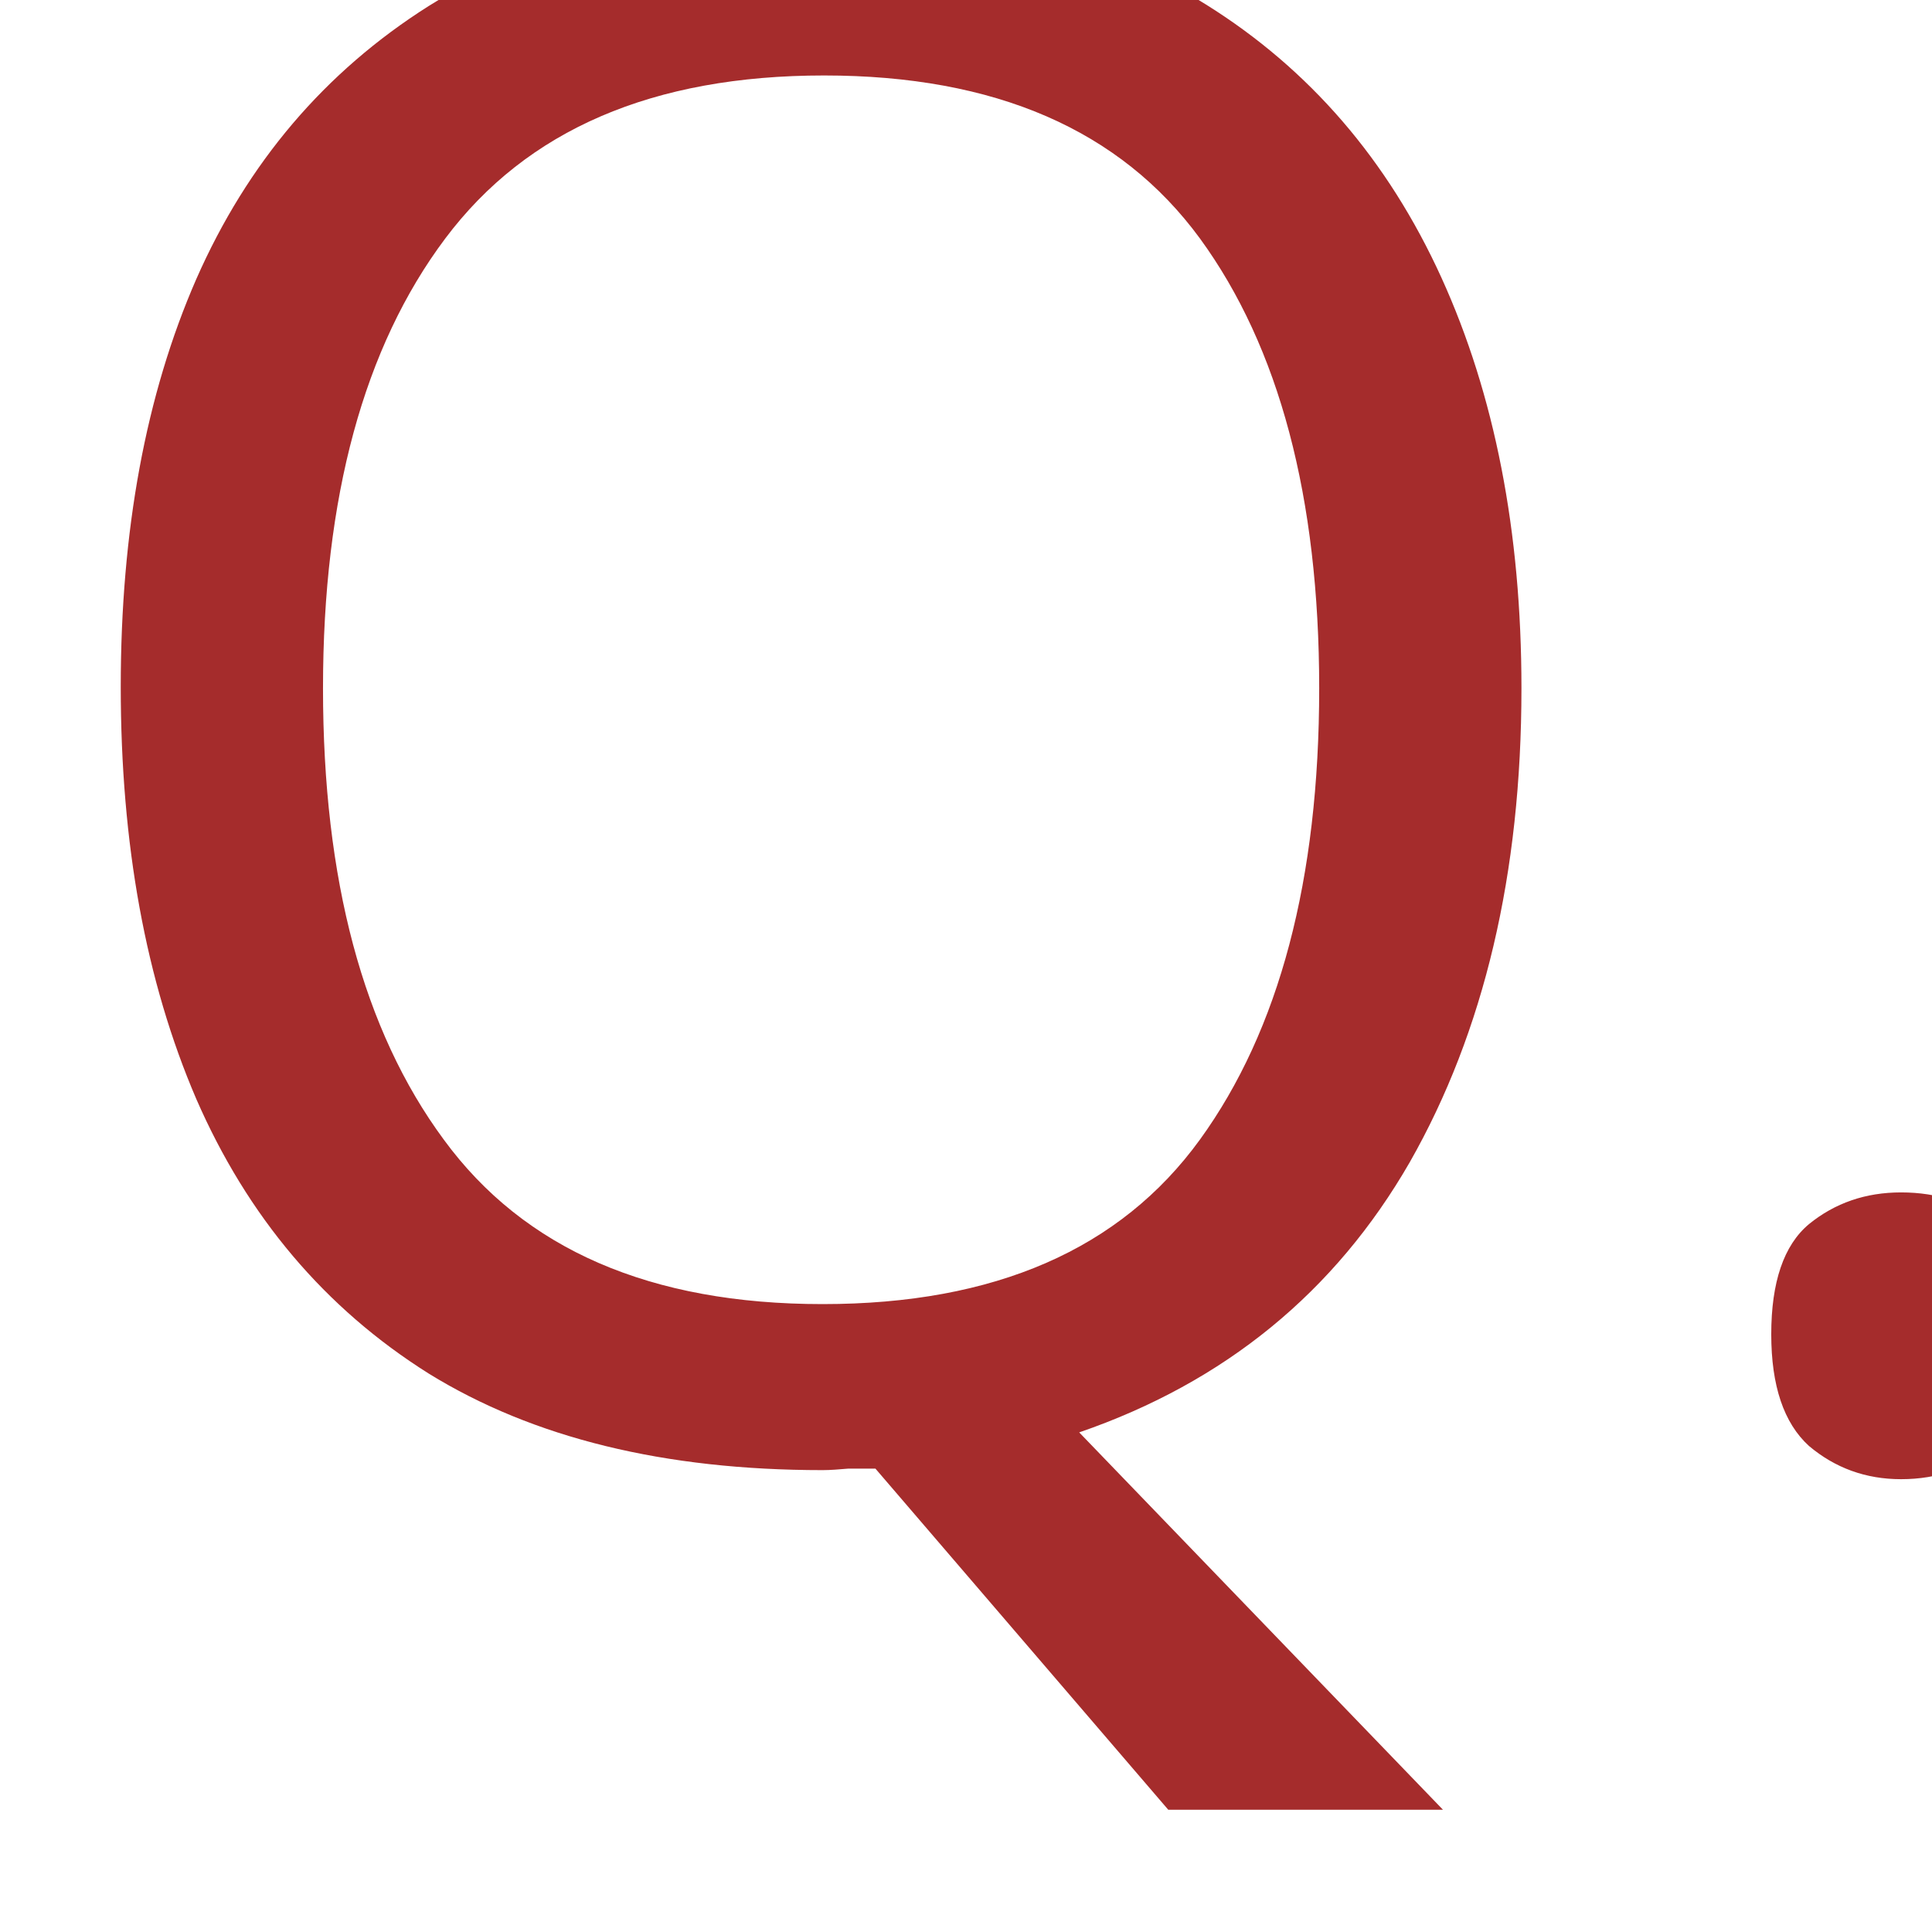
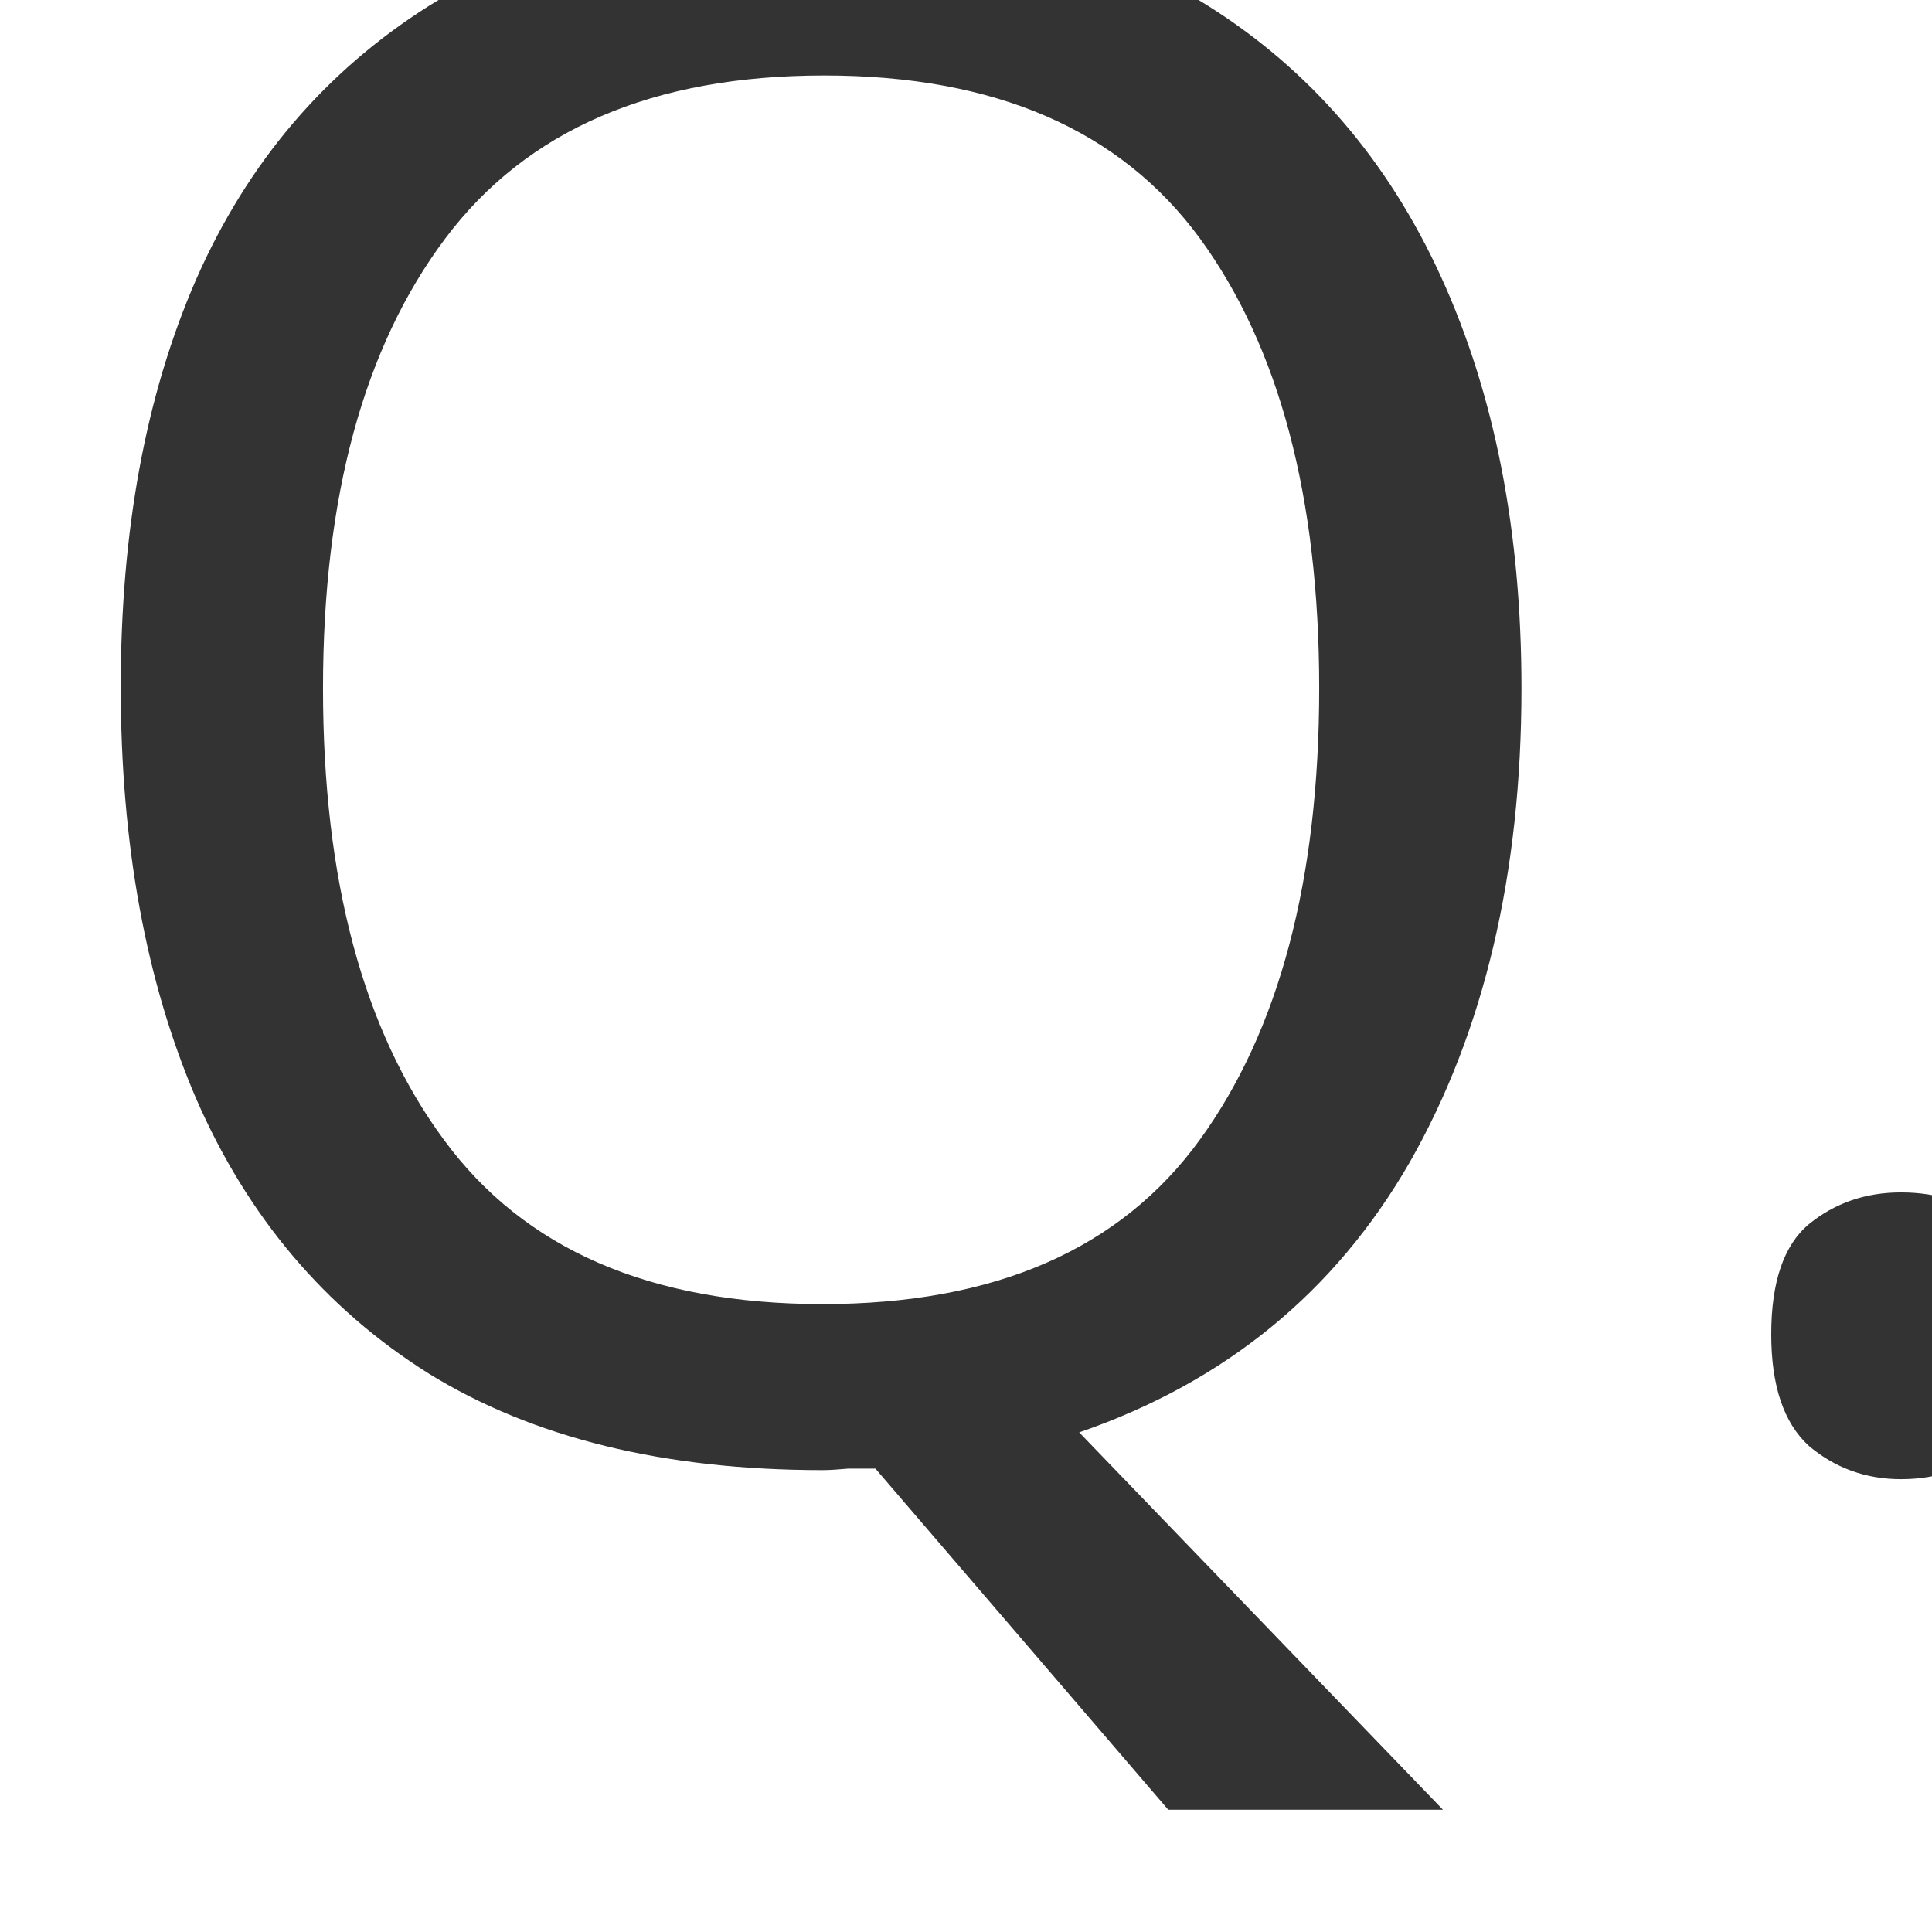
<svg xmlns="http://www.w3.org/2000/svg" width="20px" height="20px" viewBox="0 0 20 20" version="1.1">
  <g id="Welcome" stroke="none" stroke-width="1" fill="none" fill-rule="evenodd" font-family="ZCOOLXiaoWei-Regular, ZCOOL XiaoWei" font-size="22" font-weight="normal" letter-spacing="0.55">
-     <g id="gift_pc" transform="translate(-117, -3007)" fill="#A52C2C">
+     <g id="gift_pc" transform="translate(-117, -3007)" fill="#333333">
      <g id="FAQ" transform="translate(100, 2863)">
        <g id="faq" transform="translate(0, 131)">
          <g id="Group-17">
            <g id="q01">
              <g id="Group-9">
                <text id="Q.">
                  <tspan x="16.907" y="28">Q.</tspan>
                </text>
              </g>
            </g>
          </g>
        </g>
      </g>
    </g>
  </g>
</svg>
